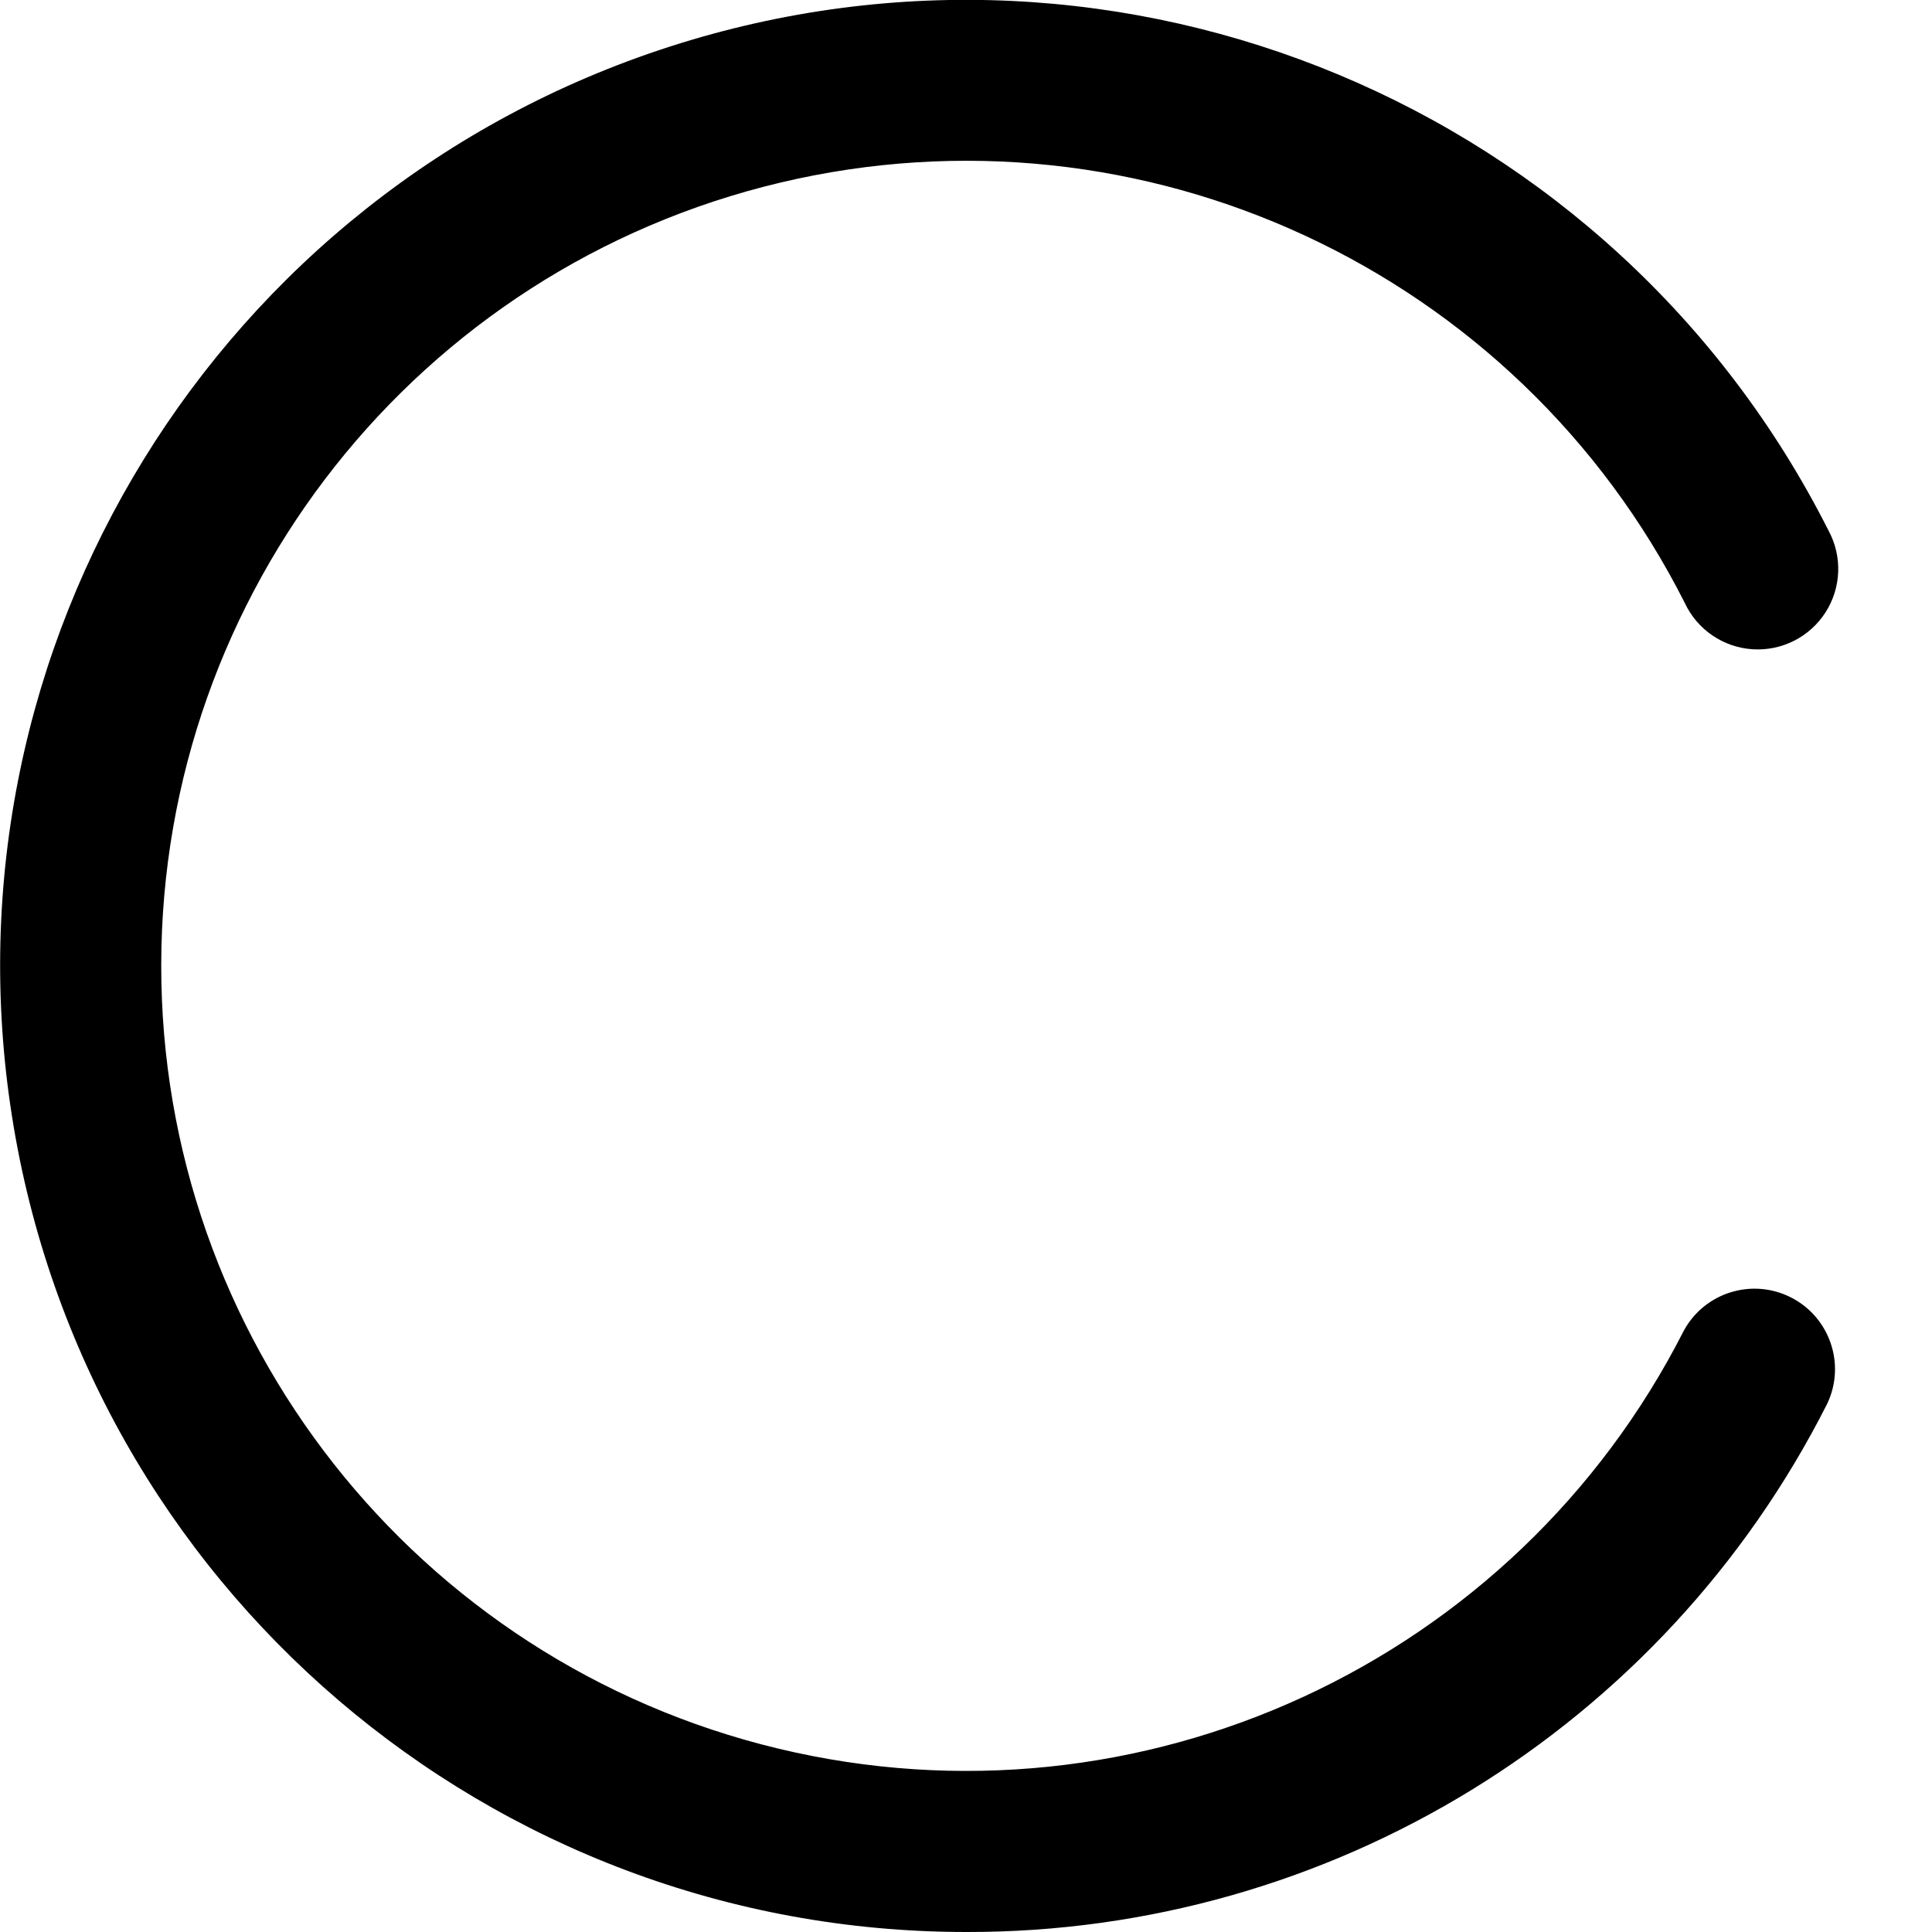
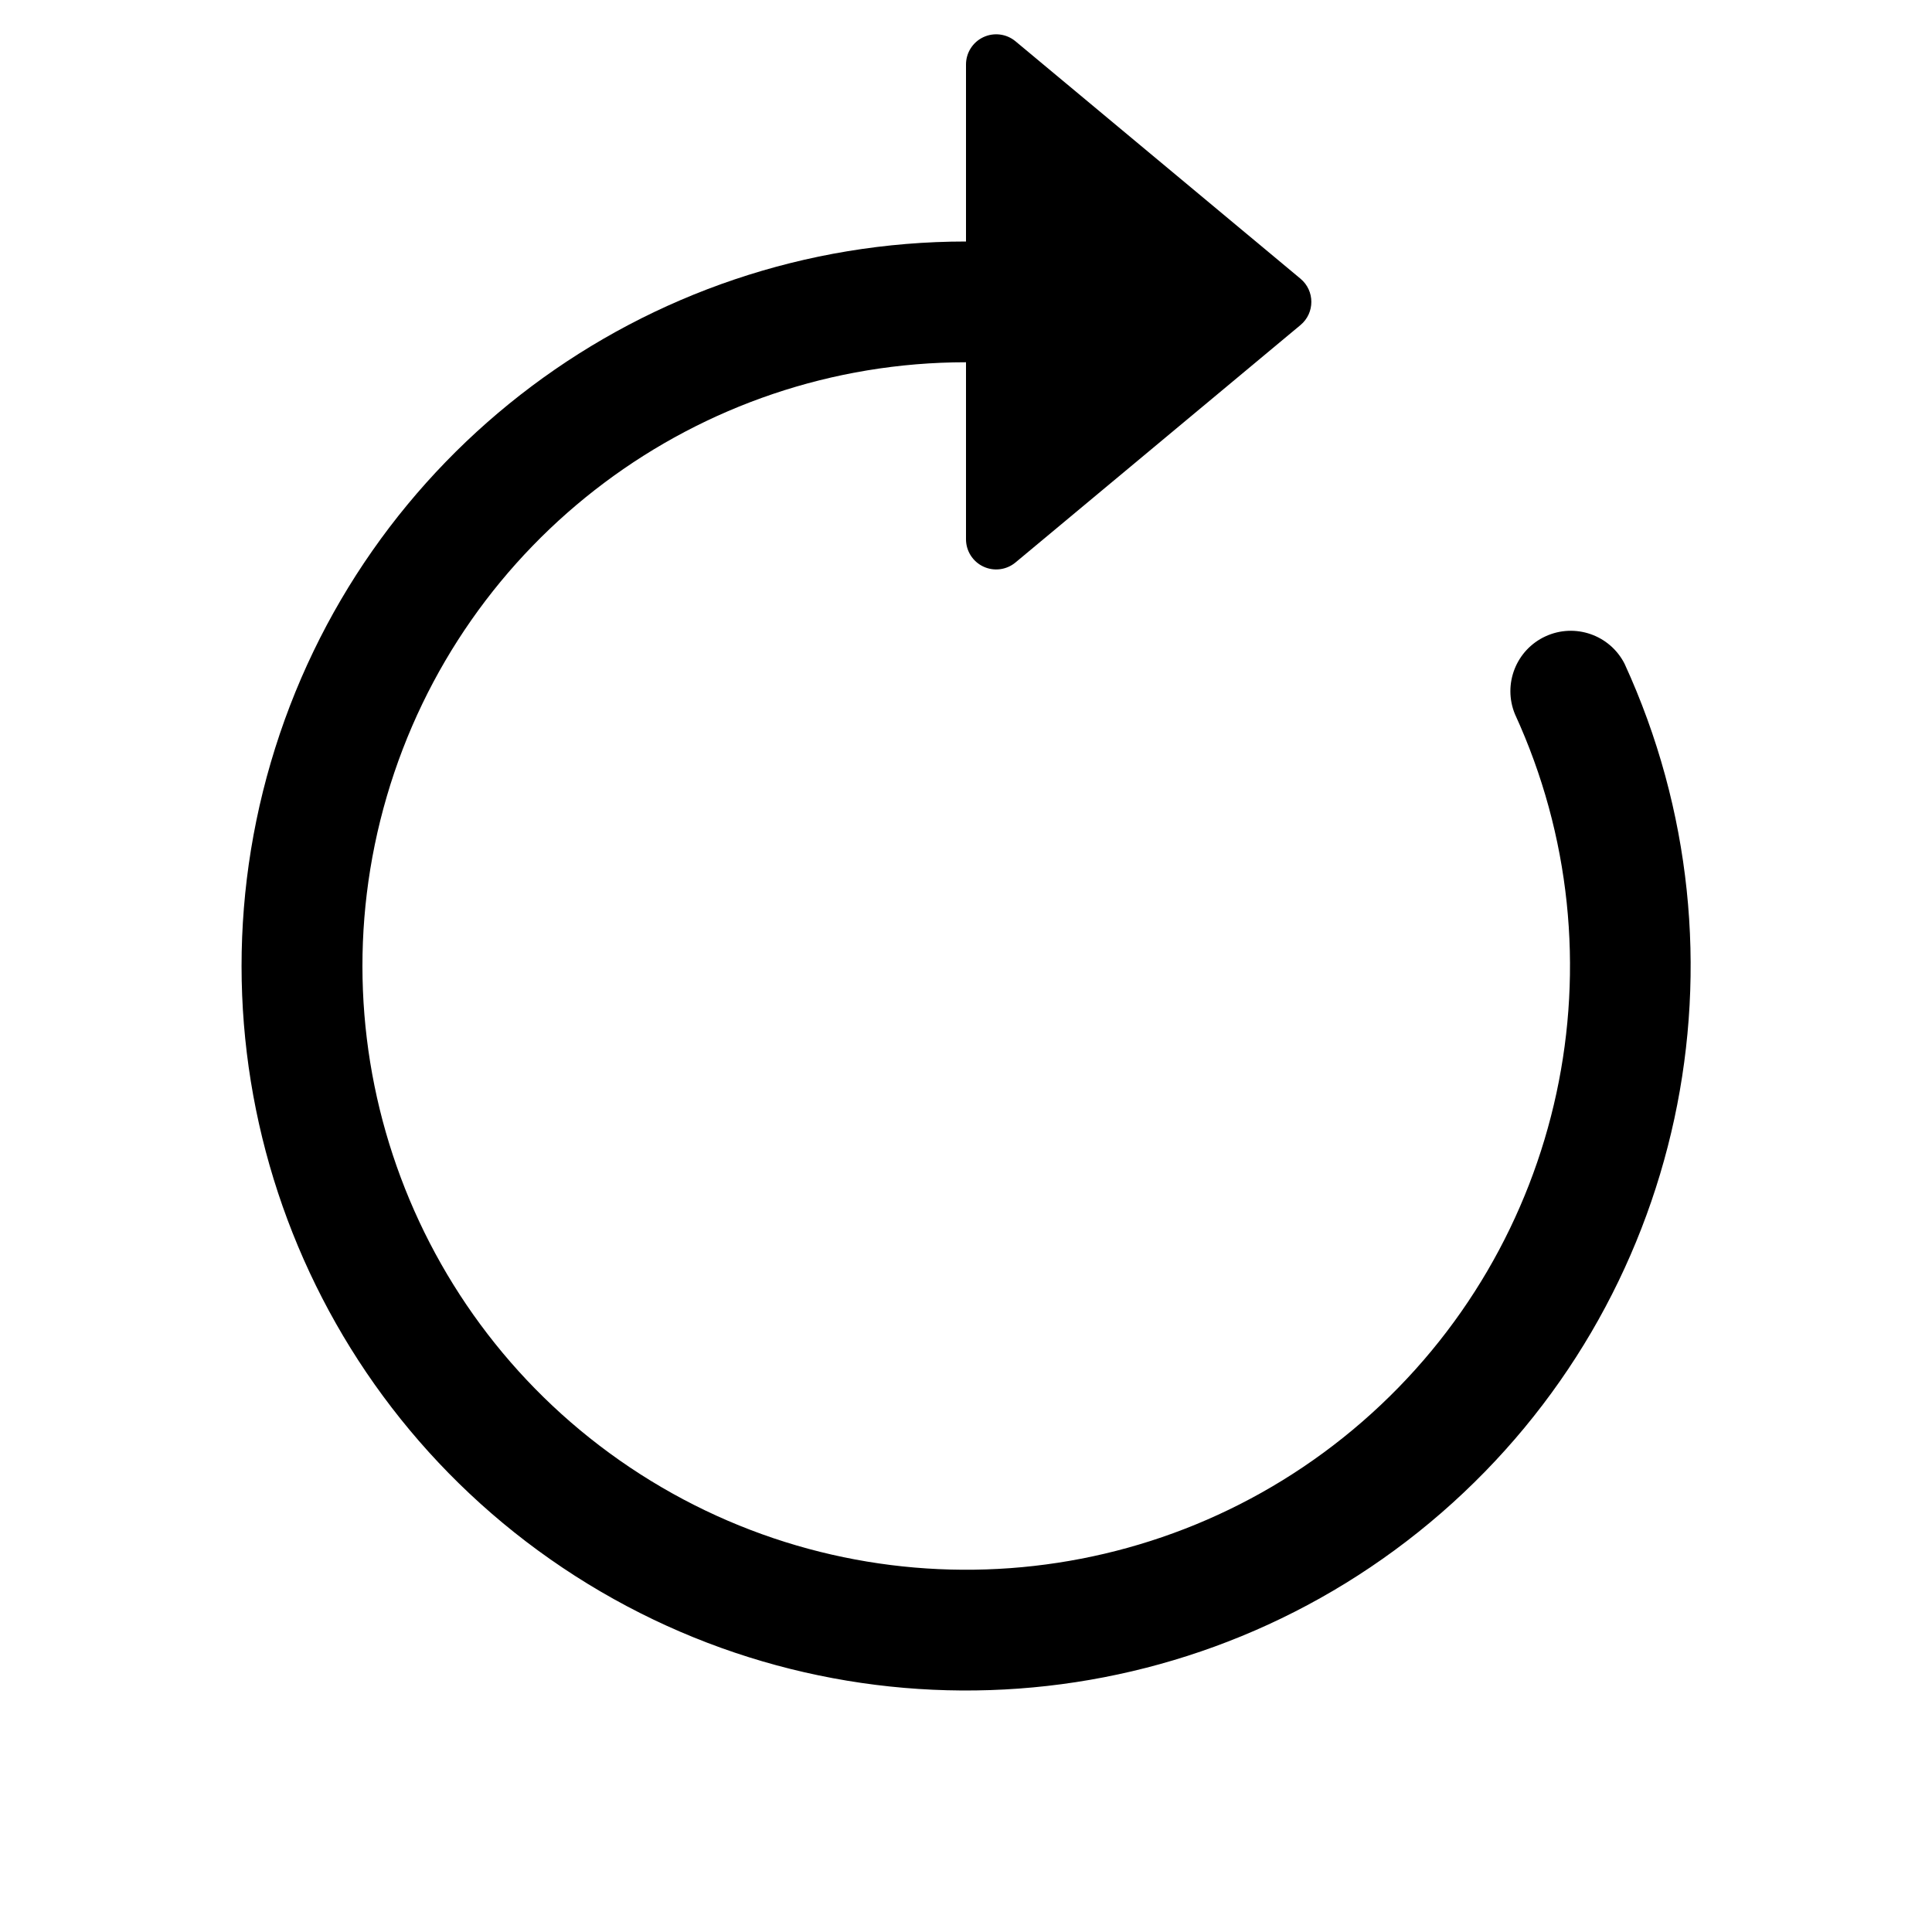
- <svg xmlns="http://www.w3.org/2000/svg" id="Outline" viewBox="0 0 24 24" width="24" height="24">
-   <path d="M12,24A12,12,0,1,1,22.714,6.59a1,1,0,1,1-1.785.9,10,10,0,1,0-.011,9.038,1,1,0,0,1,1.781.908A11.955,11.955,0,0,1,12,24Z" />
+ <svg xmlns="http://www.w3.org/2000/svg" width="16" height="16" fill="currentColor" viewBox="0 0 16 16">
+   <path fill-rule="evenodd" d="M8 3a5 5 0 1 0 4.546 2.914.5.5 0 0 1 .908-.417A6 6 0 1 1 8 2v1z" />
+   <path d="M8 4.466V.534a.25.25 0 0 1 .41-.192l2.36 1.966c.12.1.12.284 0 .384L8.41 4.658A.25.25 0 0 1 8 4.466z" />
</svg>
